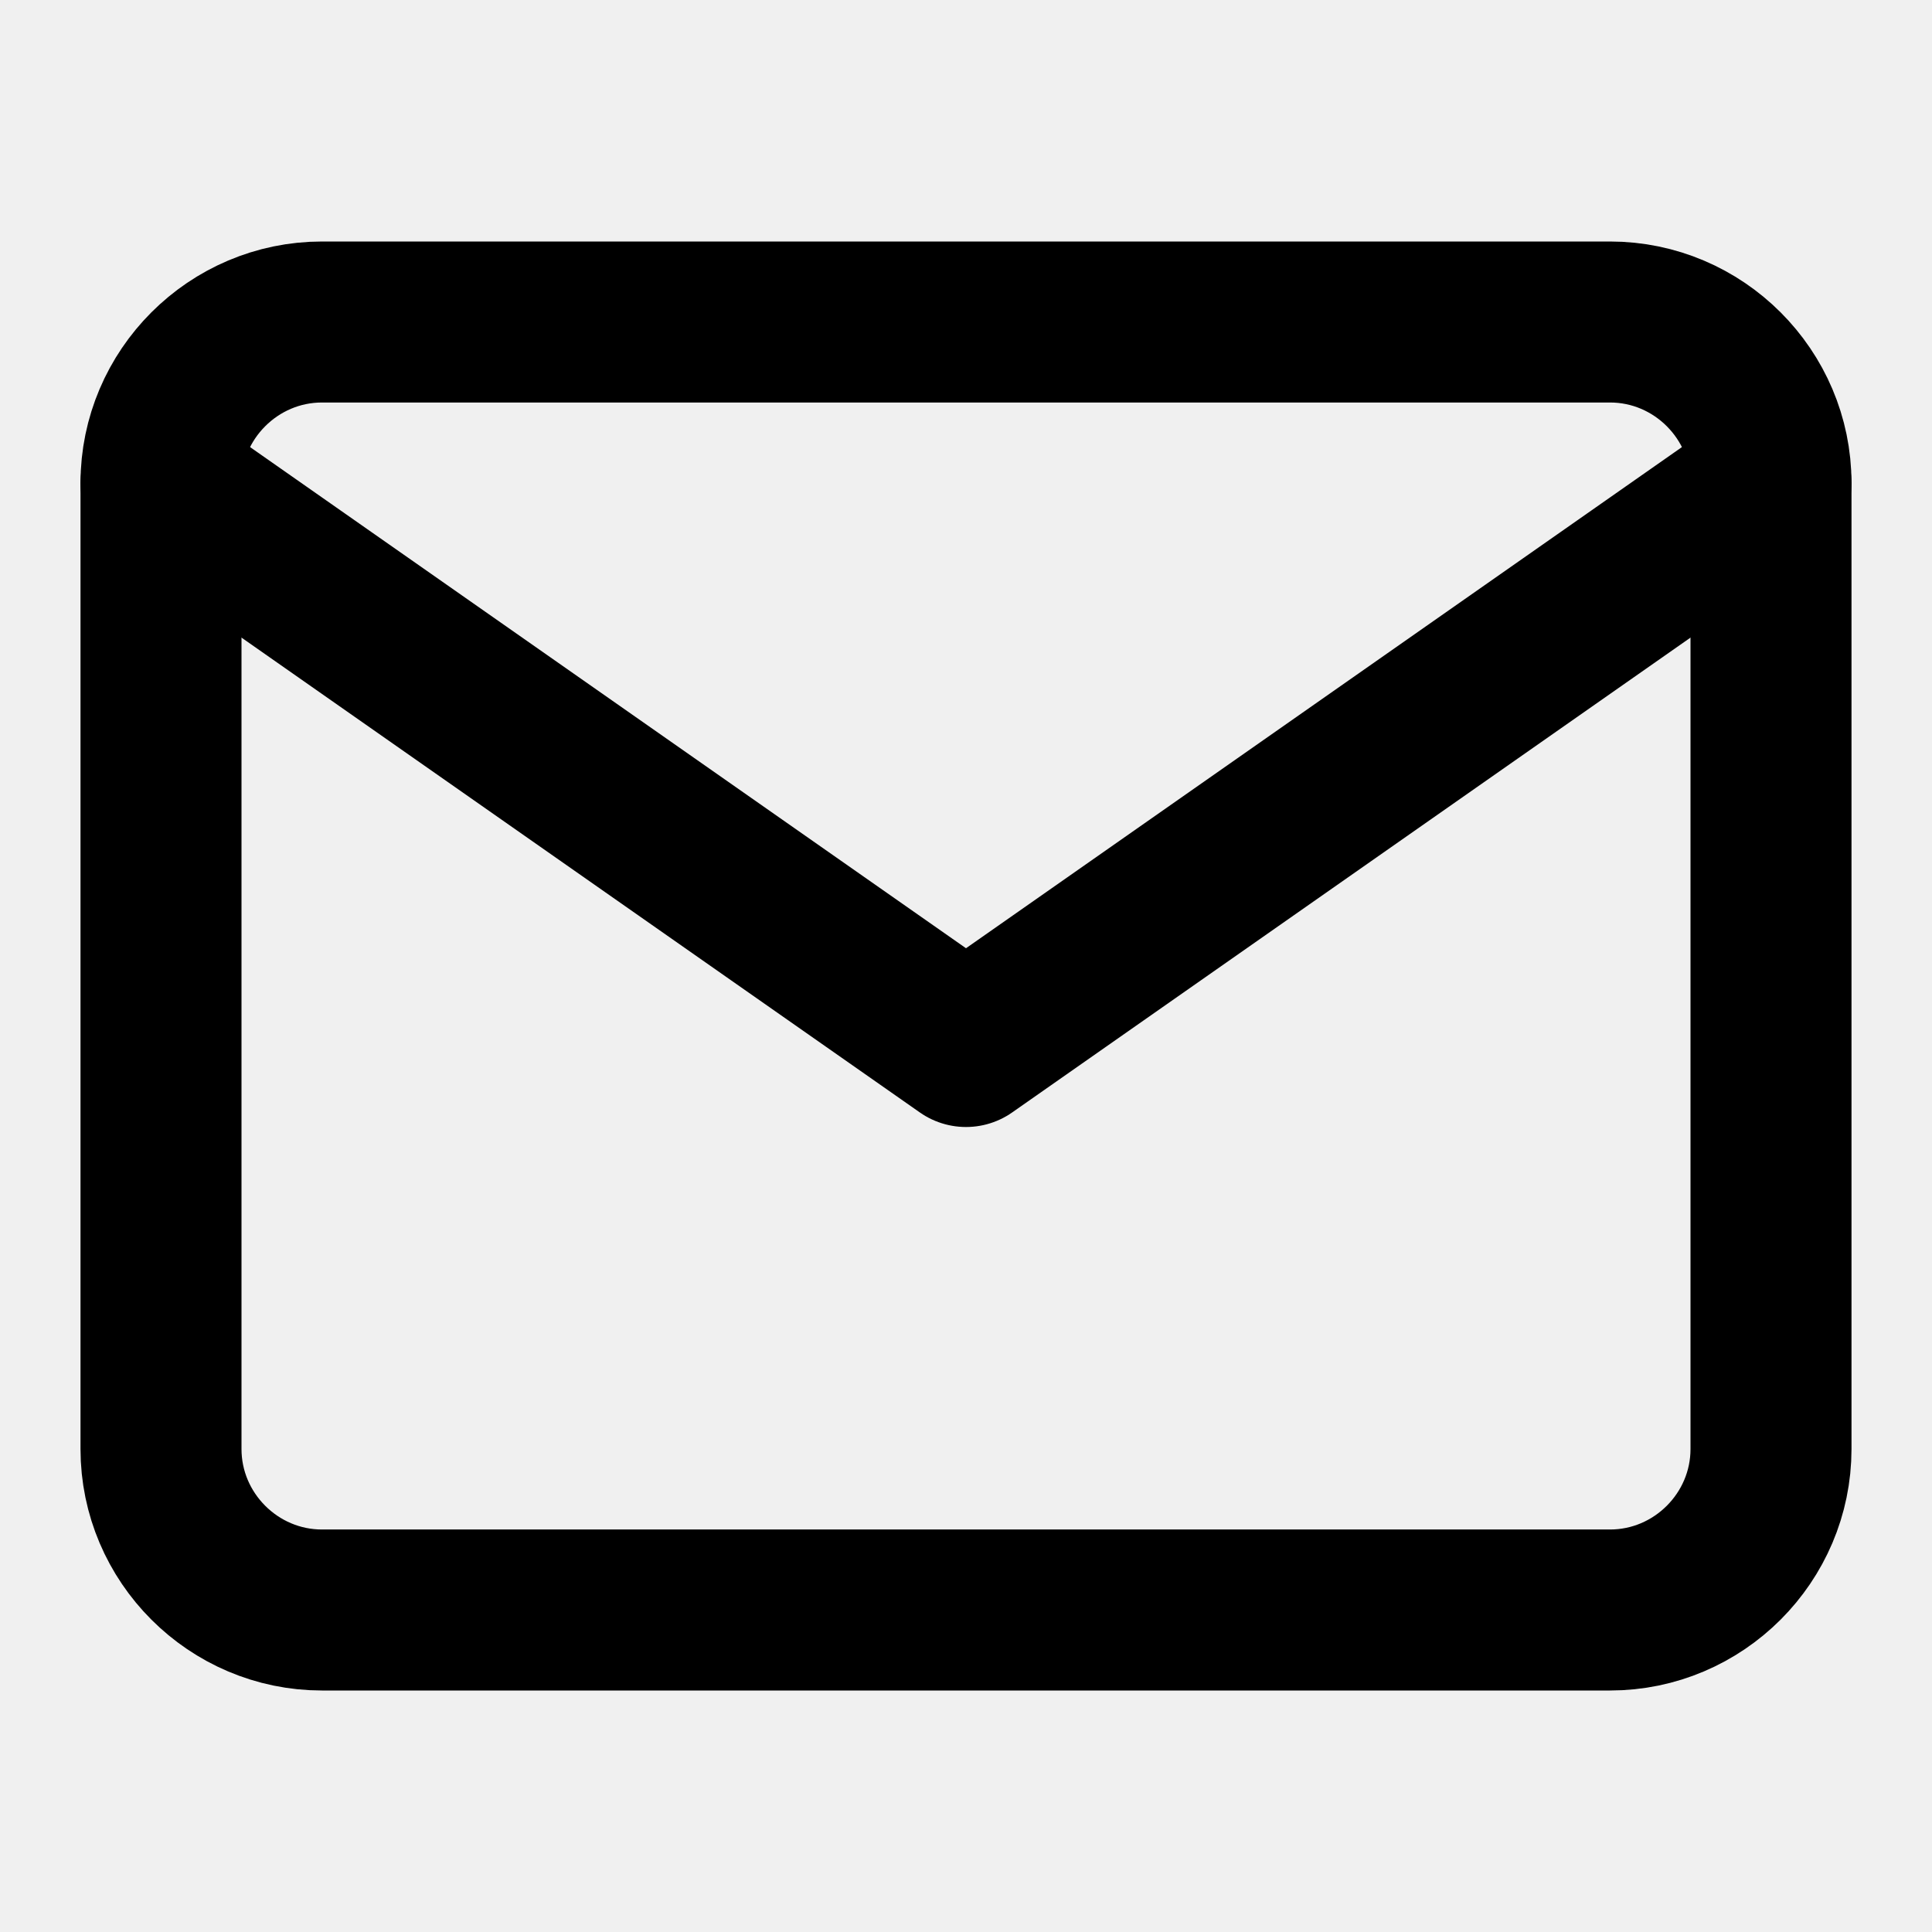
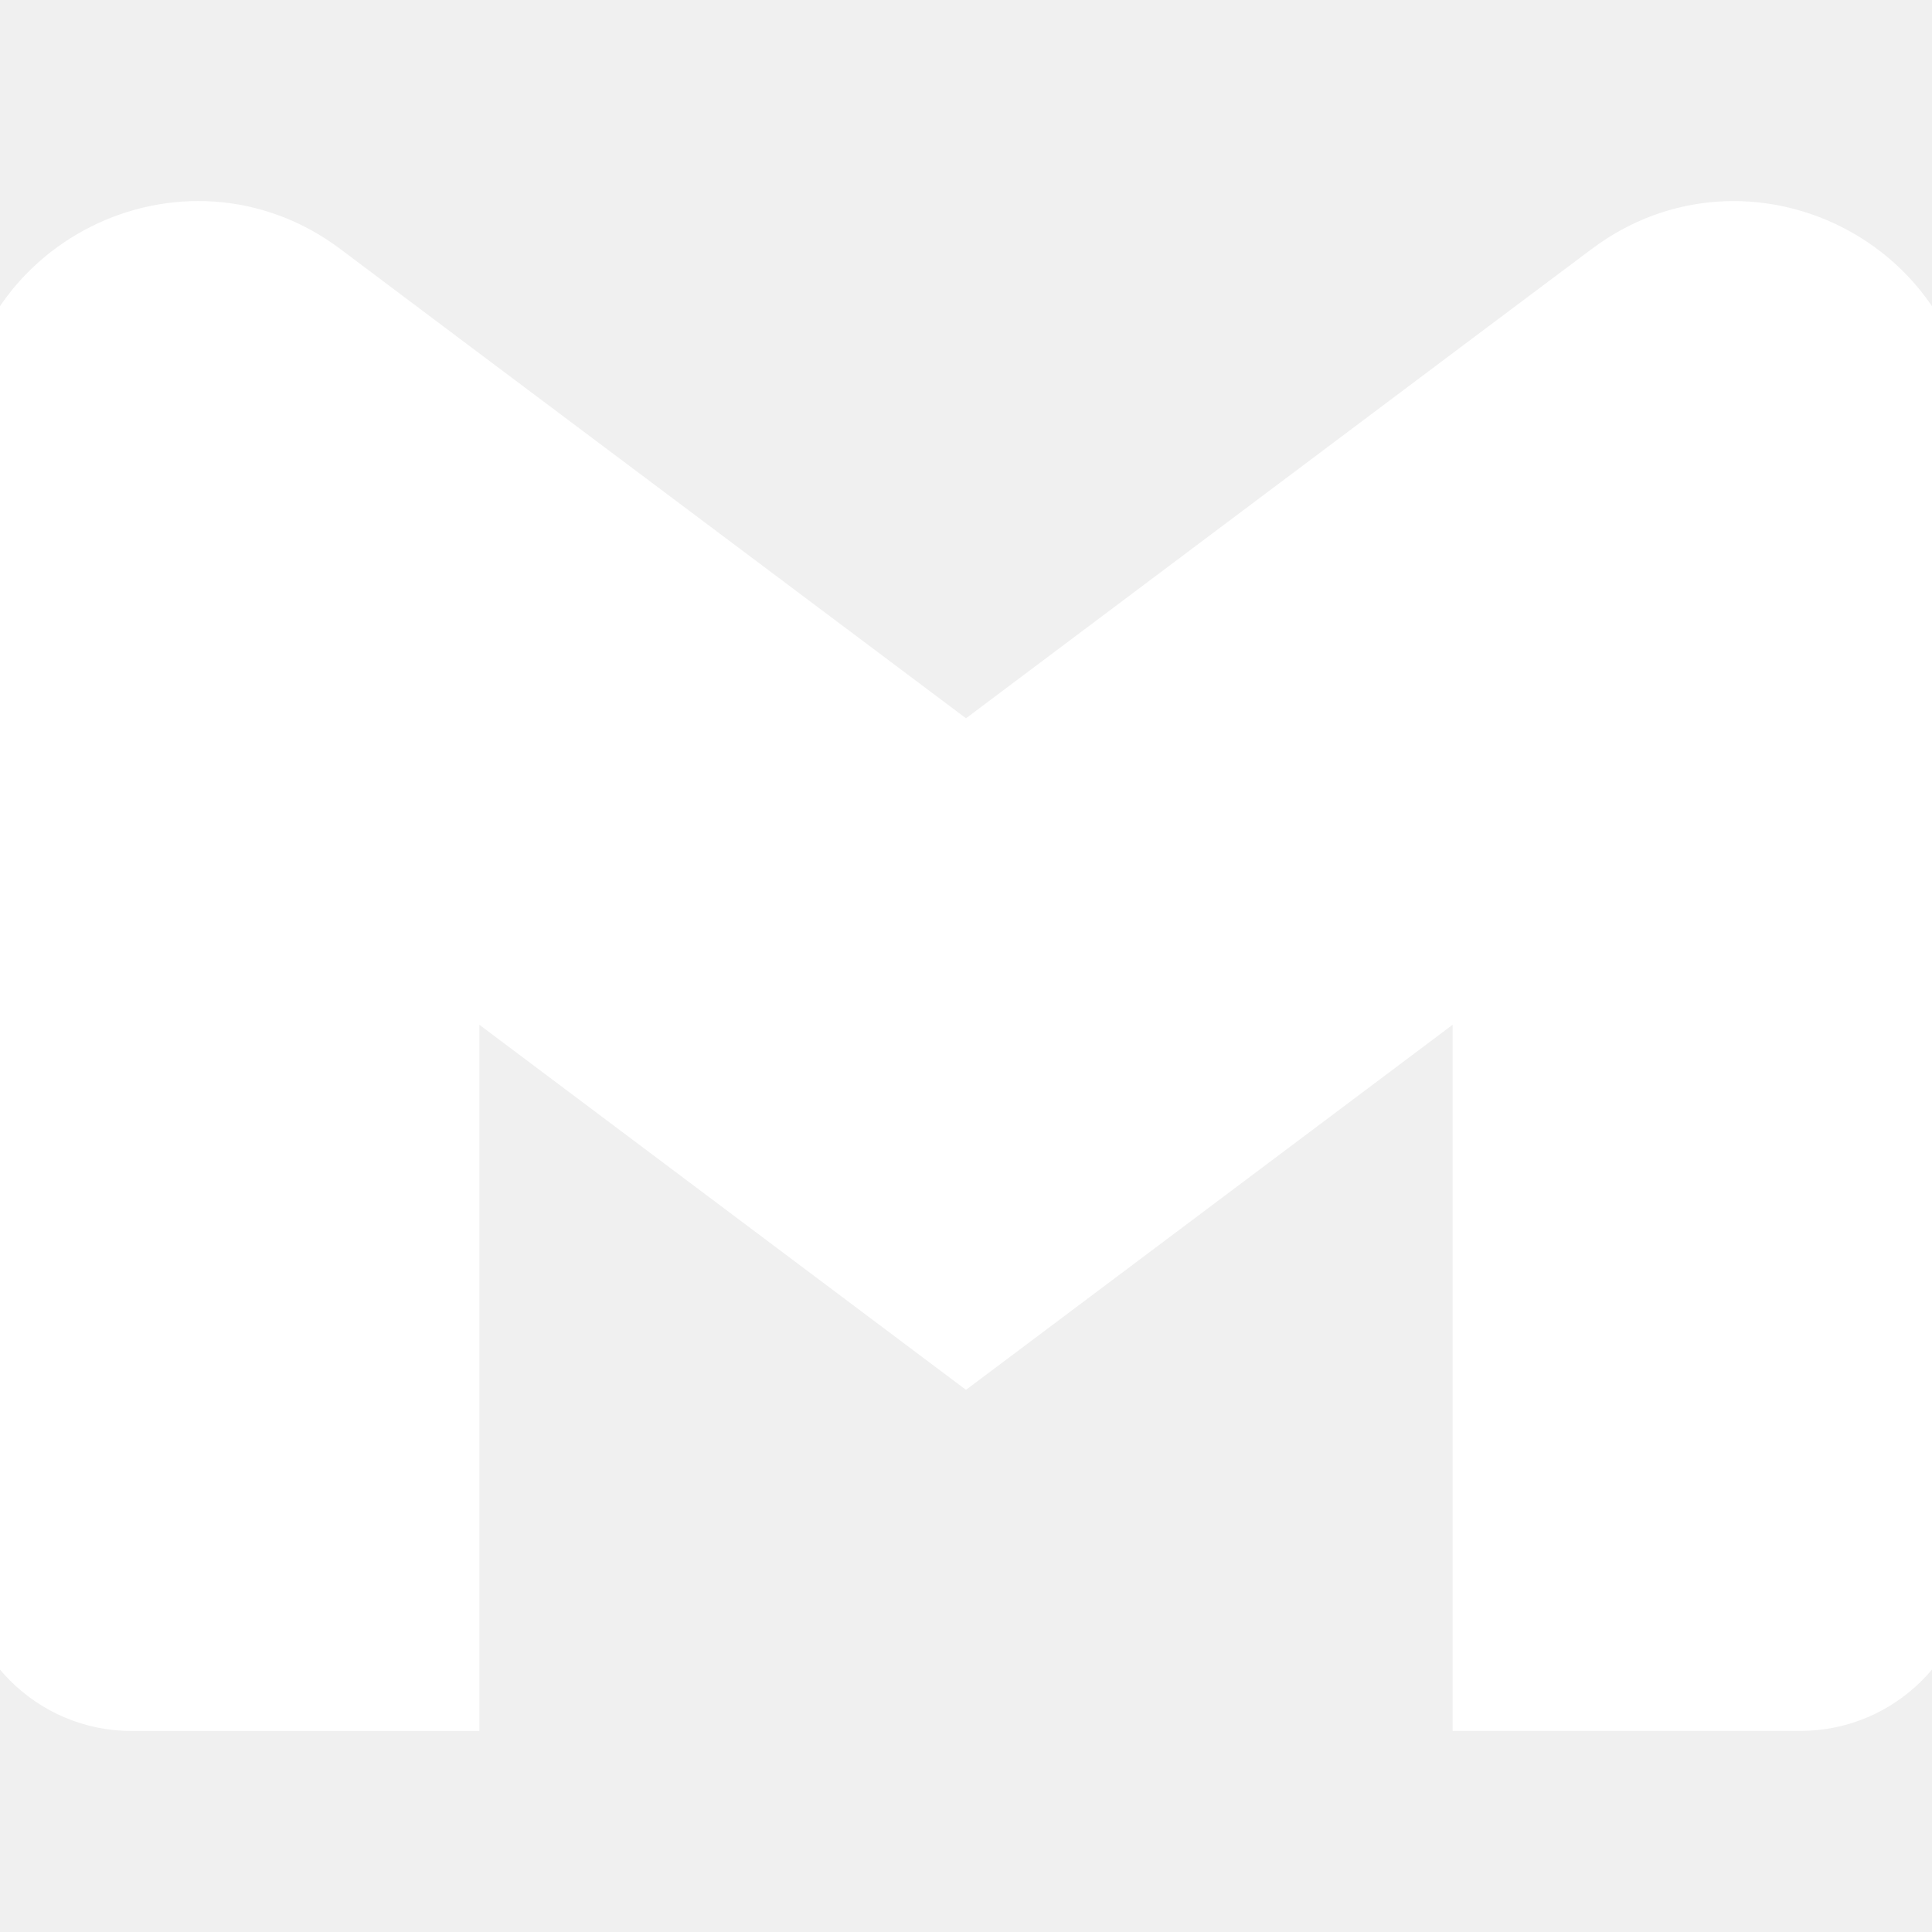
- <svg xmlns="http://www.w3.org/2000/svg" width="24" height="24" viewBox="0 0 24 24" fill="none" stroke="#000" stroke-width="2" stroke-linecap="round" stroke-linejoin="round" class="feather feather-mail">
-   <path d="M4 4h16c1.1 0 2 .9 2 2v12c0 1.1-.9 2-2 2H4c-1.1 0-2-.9-2-2V6c0-1.1.9-2 2-2z" />
-   <polyline points="22,6 12,13 2,6" />
+ <svg xmlns="http://www.w3.org/2000/svg" fill="#ffffff" width="800px" height="800px" viewBox="0 0 24 24" role="img" stroke="#ffffff">
+   <g id="SVGRepo_bgCarrier" stroke-width="0" />
+   <g id="SVGRepo_tracerCarrier" stroke-linecap="round" stroke-linejoin="round" />
+   <g id="SVGRepo_iconCarrier">
+     <path d="M24 5.457v13.909c0 .904-.732 1.636-1.636 1.636h-3.819V11.73L12 16.64l-6.545-4.91v9.273H1.636A1.636 1.636 0 0 1 0 19.366V5.457c0-2.023 2.309-3.178 3.927-1.964L5.455 4.64 12 9.548l6.545-4.91 1.528-1.145C21.69 2.28 24 3.434 24 5.457z" />
+   </g>
</svg>
